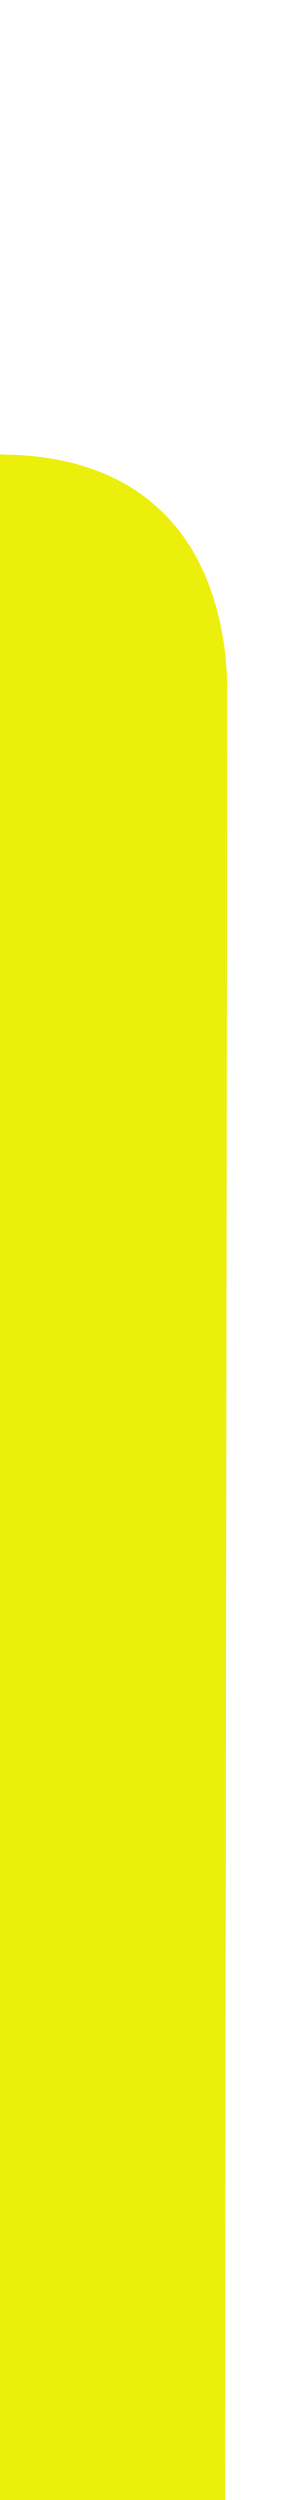
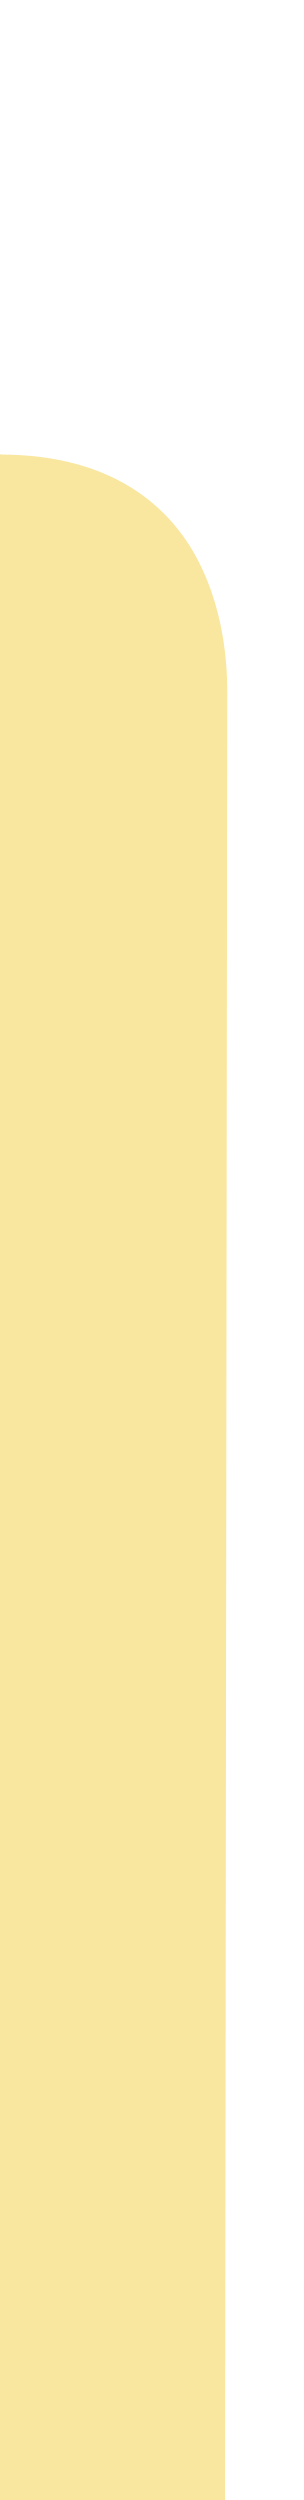
<svg xmlns="http://www.w3.org/2000/svg" version="1.1" id="Layer_1" x="0px" y="0px" width="4px" height="33px" viewBox="0 0 4 33" enable-background="new 0 0 4 33" xml:space="preserve">
  <defs id="defs9" />
-   <path d="M 2.968,35 3,9.139 C 3,8.57 2.9,7.999 2.662,7.494 2.299,6.722 1.521,6 0,6 l 0,29 2.968,0 z" id="path5" style="fill:#ebef0b" />
-   <rect style="fill:#ebef0b;fill-opacity:1;stroke:none" id="rect4139" width="1" height="29" x="-0.98" y="6" />
+   <path d="M 2.968,35 3,9.139 C 3,8.57 2.9,7.999 2.662,7.494 2.299,6.722 1.521,6 0,6 l 0,29 2.968,0 z" id="path5" style="fill:#F9E79F" />
+   <rect style="fill:#F9E79F;fill-opacity:1;stroke:none" id="rect4139" width="1" height="29" x="-0.98" y="6" />
</svg>
